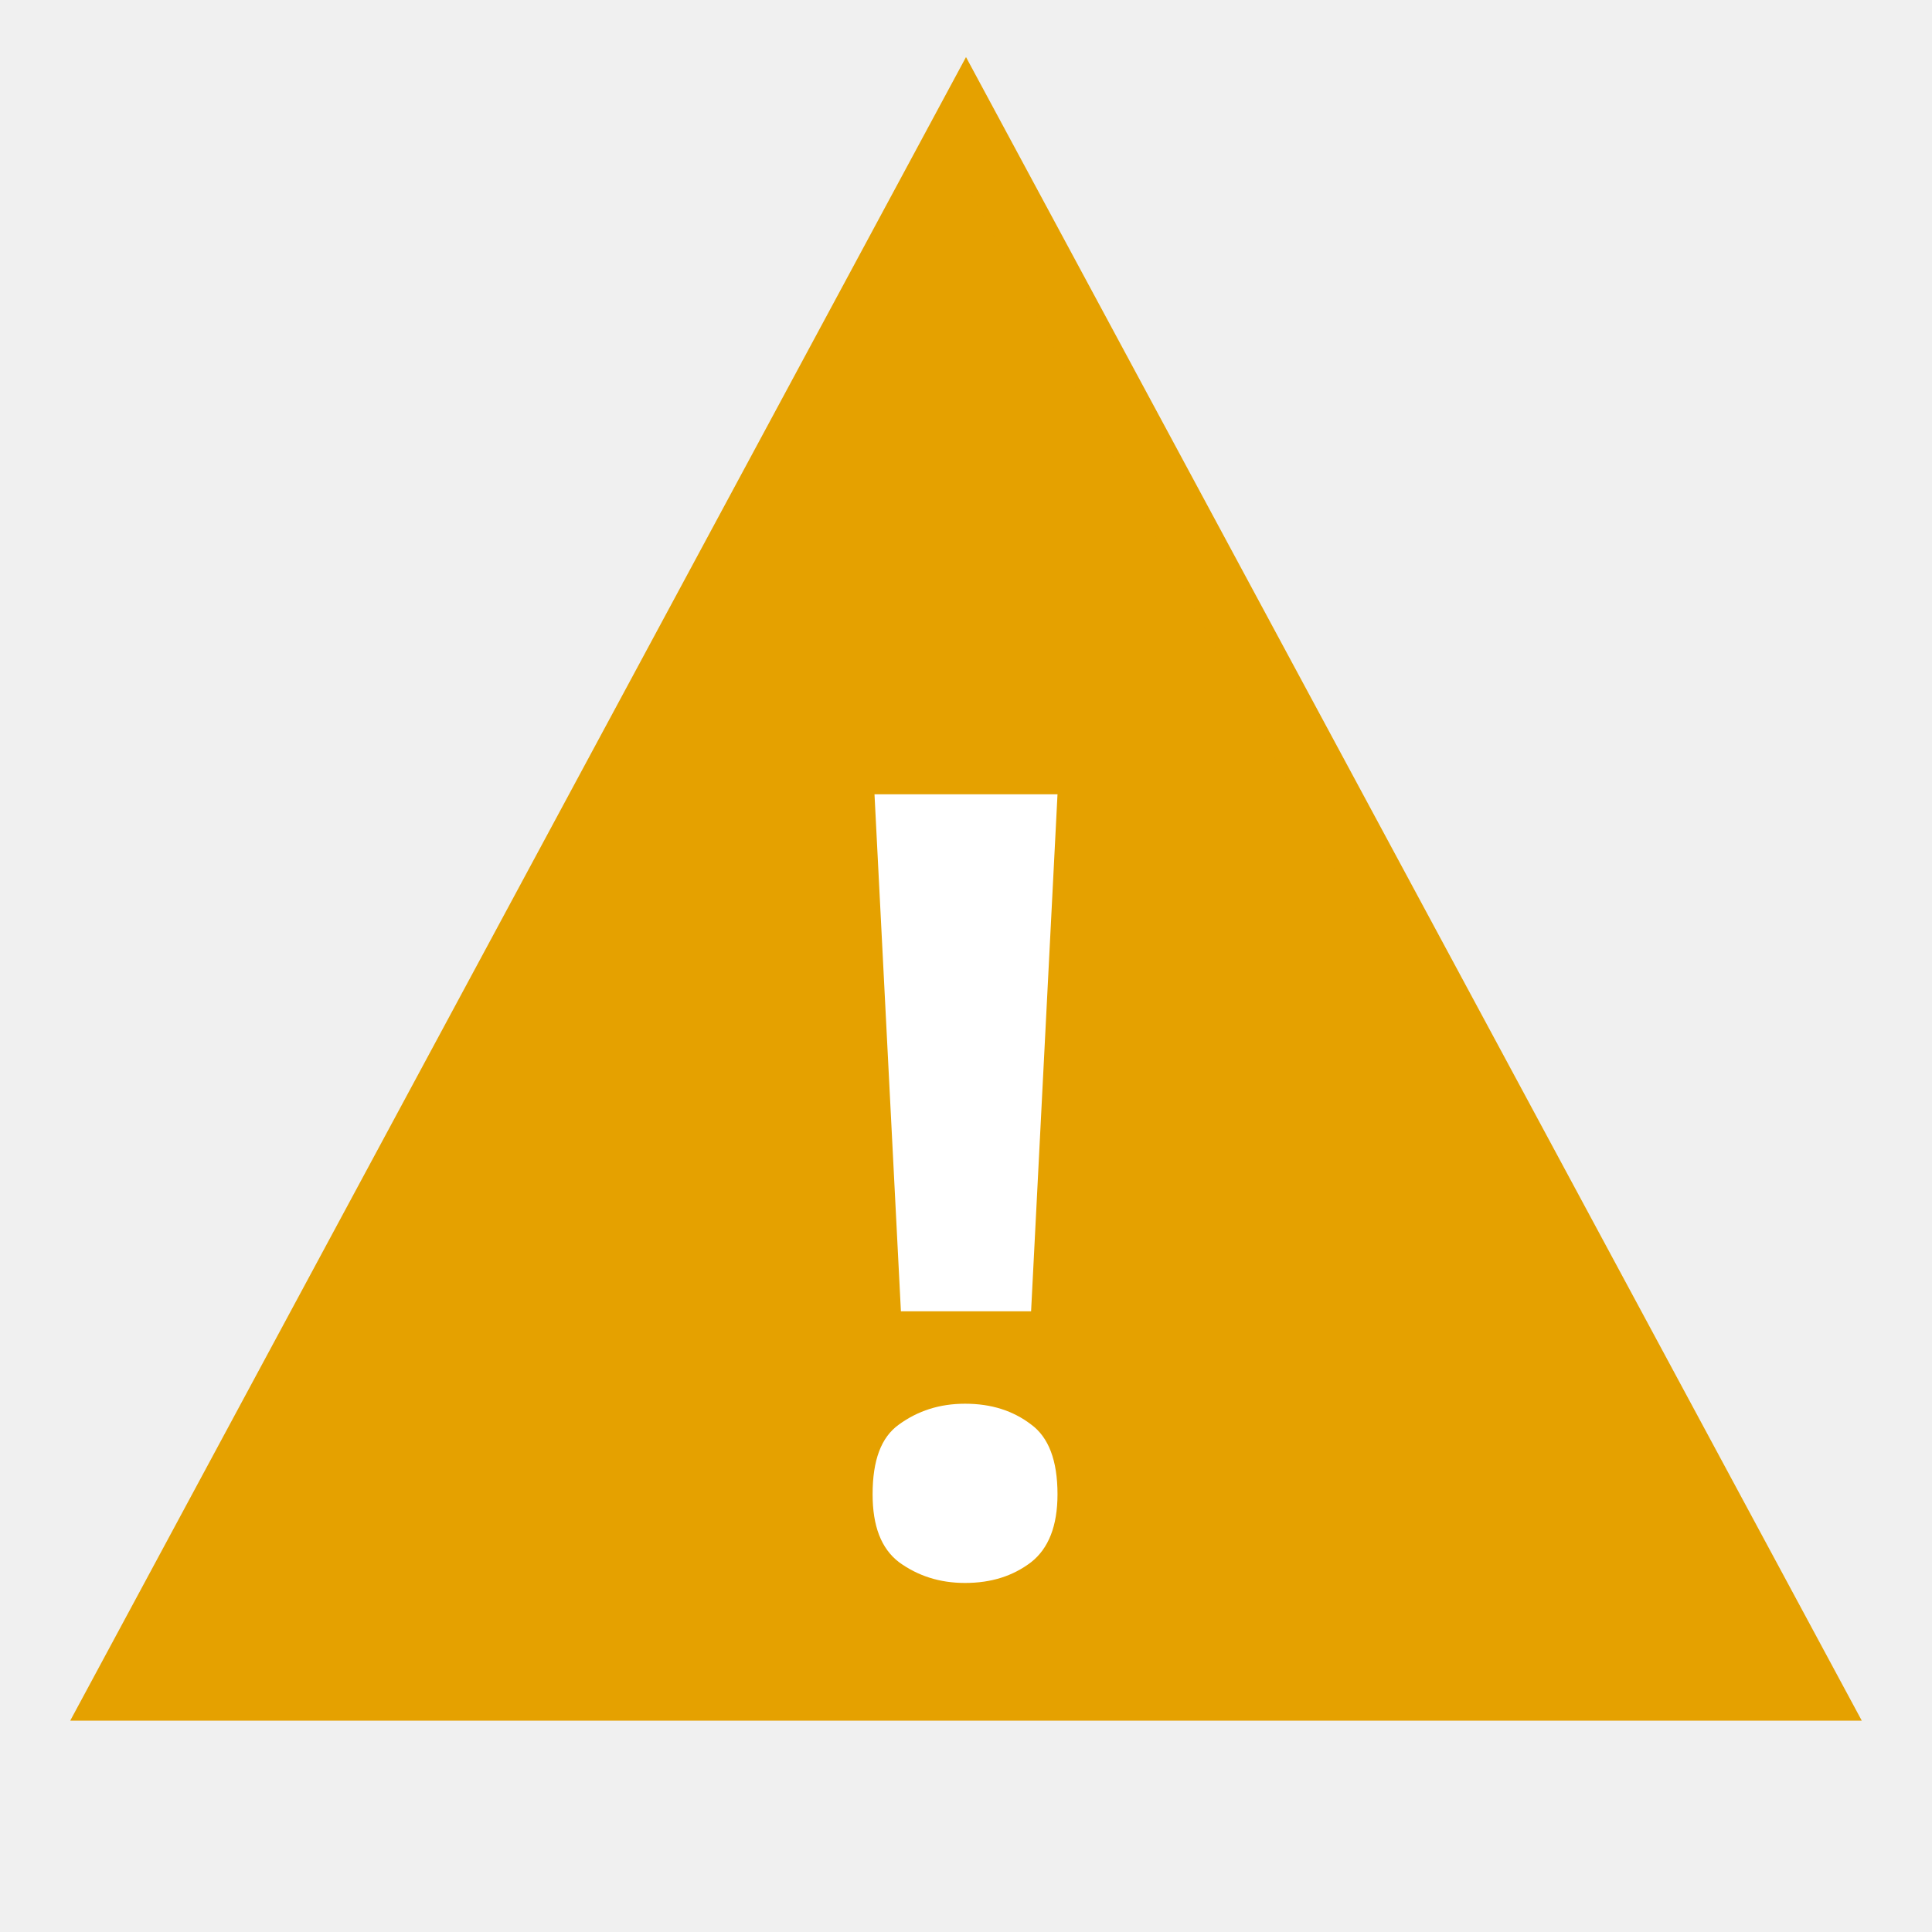
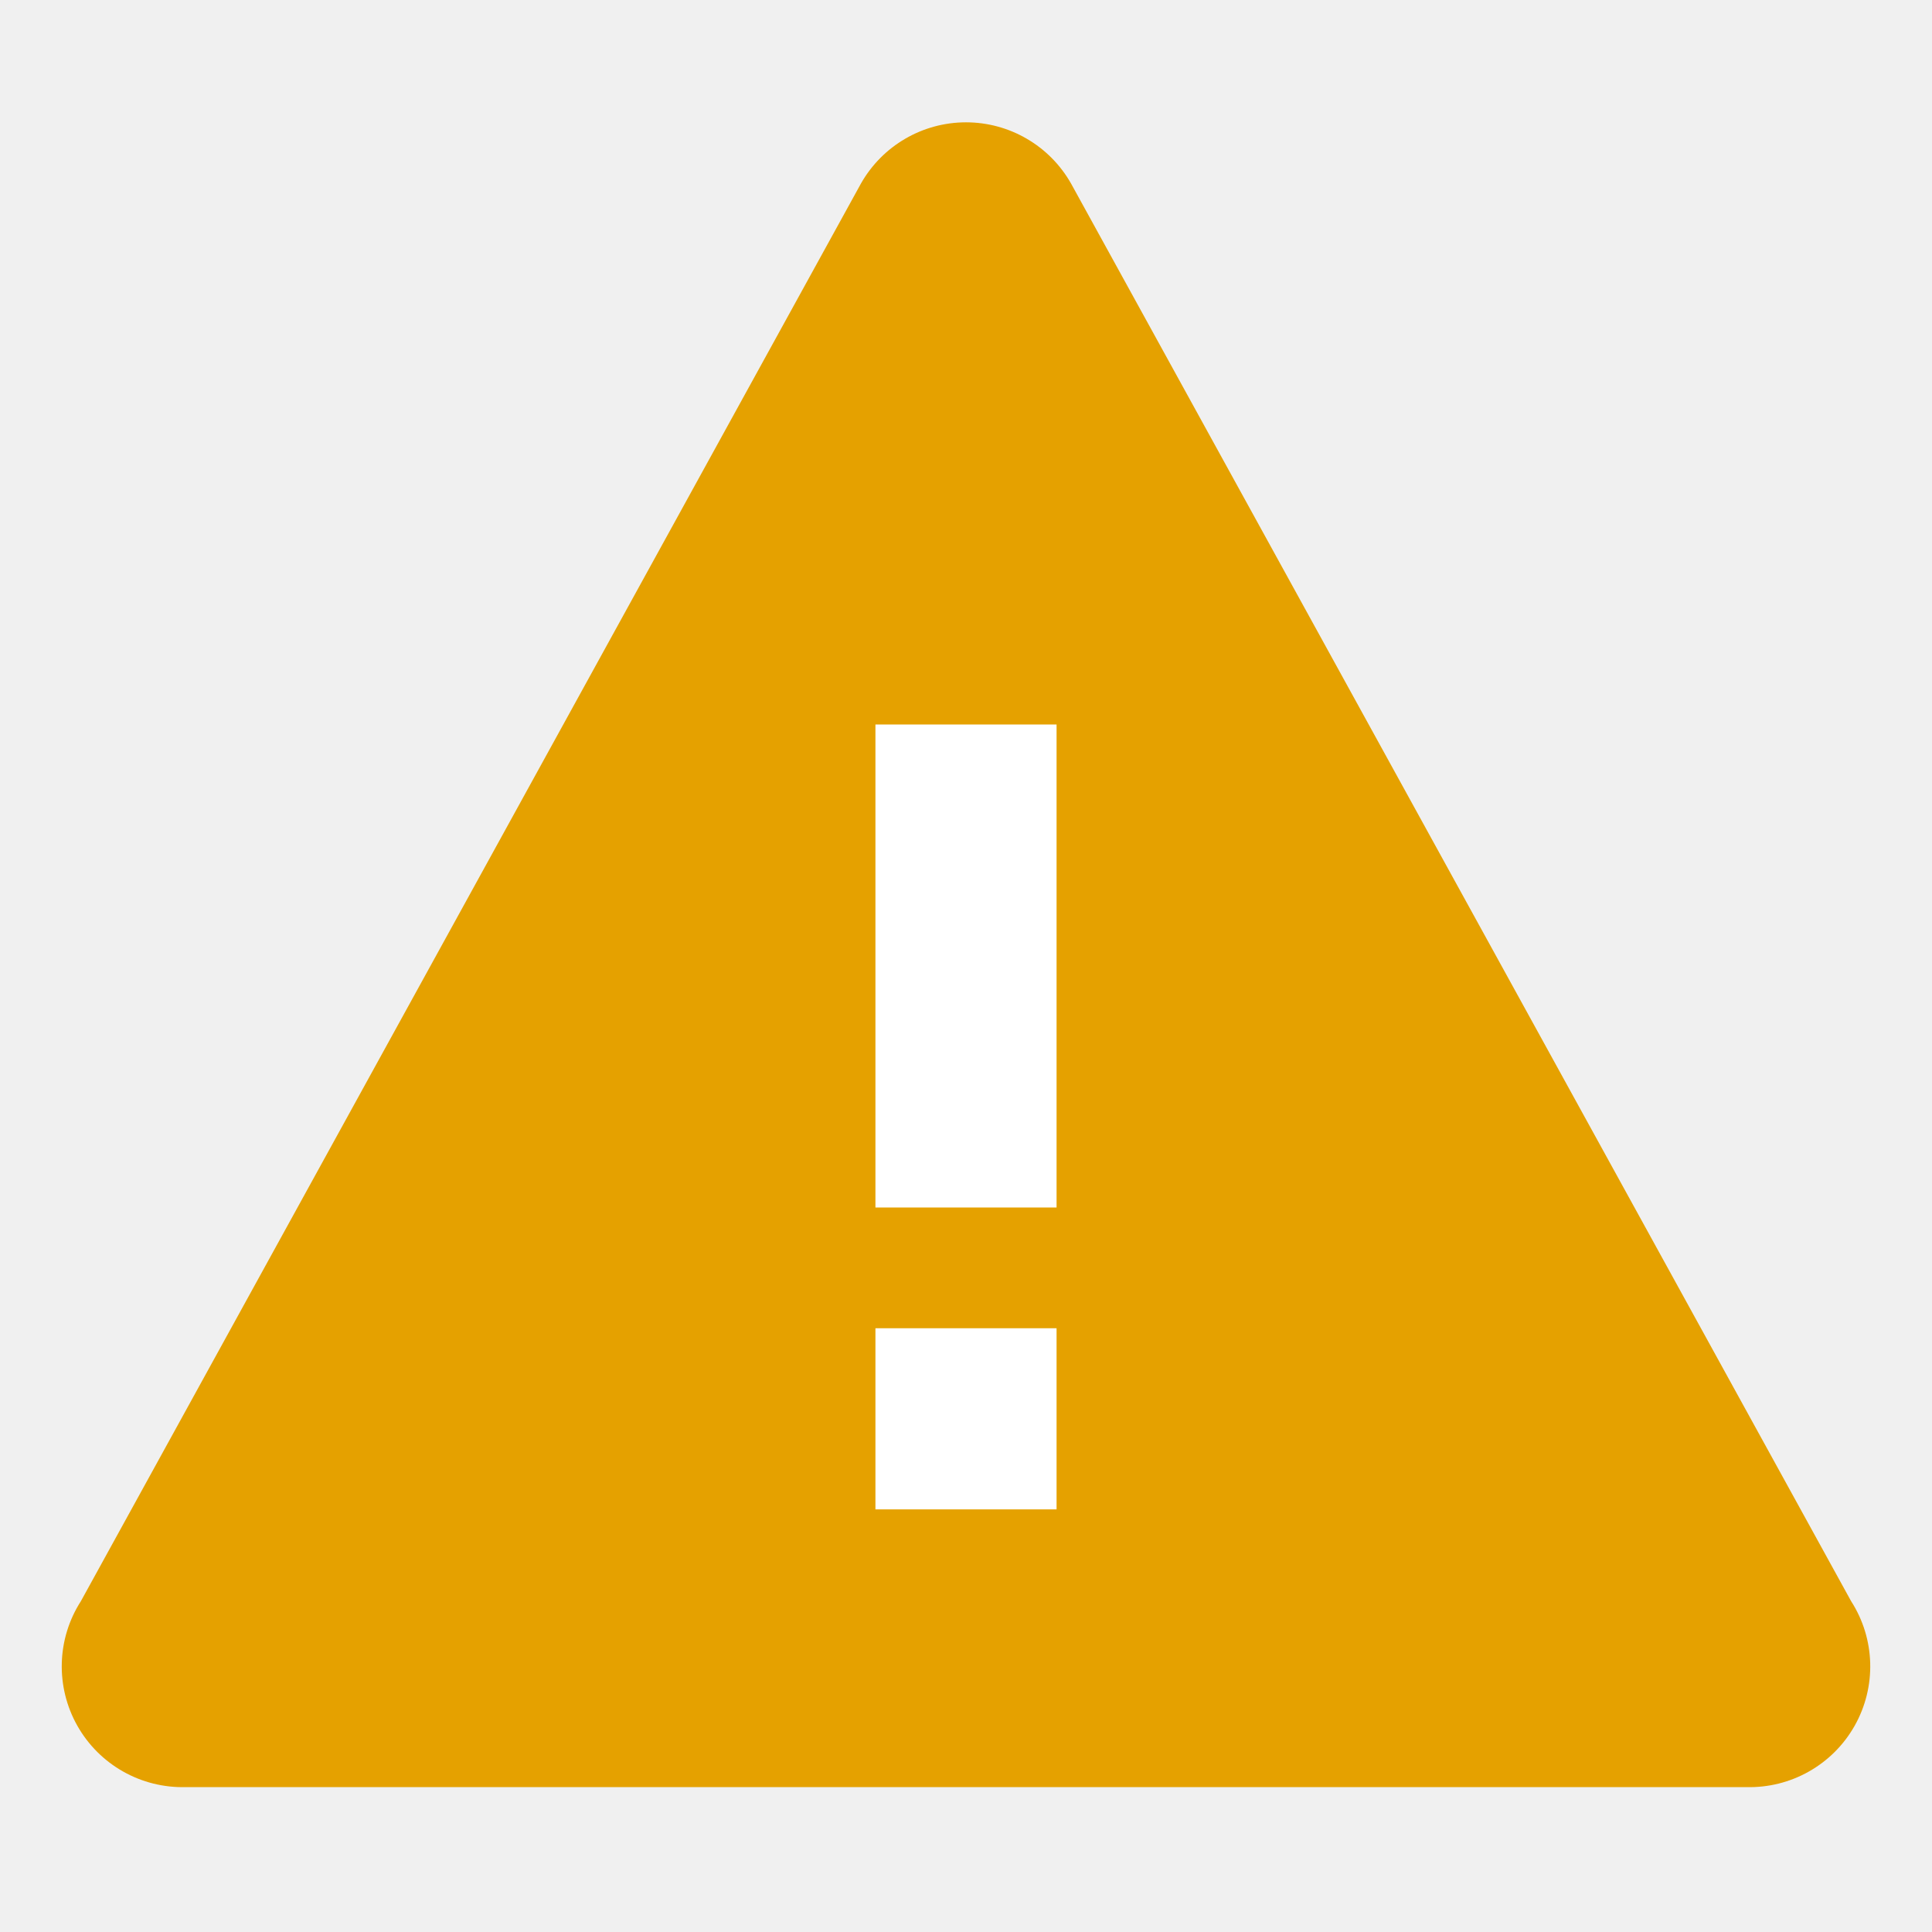
<svg xmlns="http://www.w3.org/2000/svg" viewBox="0 0 16 16" width="16" height="16">
-   <path d="M8 1L1 14h14L8 1z" fill="#e5a100" stroke="#e5a100" stroke-width="0.5" />
-   <text x="8" y="13" text-anchor="middle" font-size="9" font-weight="bold" fill="#fff" font-family="sans-serif">!</text>
+   <path d="M8.87 1.52a1 1 0 0 0-1.74 0L.67 13.26A1 1 0 0 0 1.54 14.8h12.92a1 1 0 0 0 .87-1.54L8.87 1.52z" fill="#e5a100" />
+   <path d="M7.25 6h1.5v4h-1.5zm0 5h1.5v1.5h-1.5z" fill="#fff" />
</svg>
